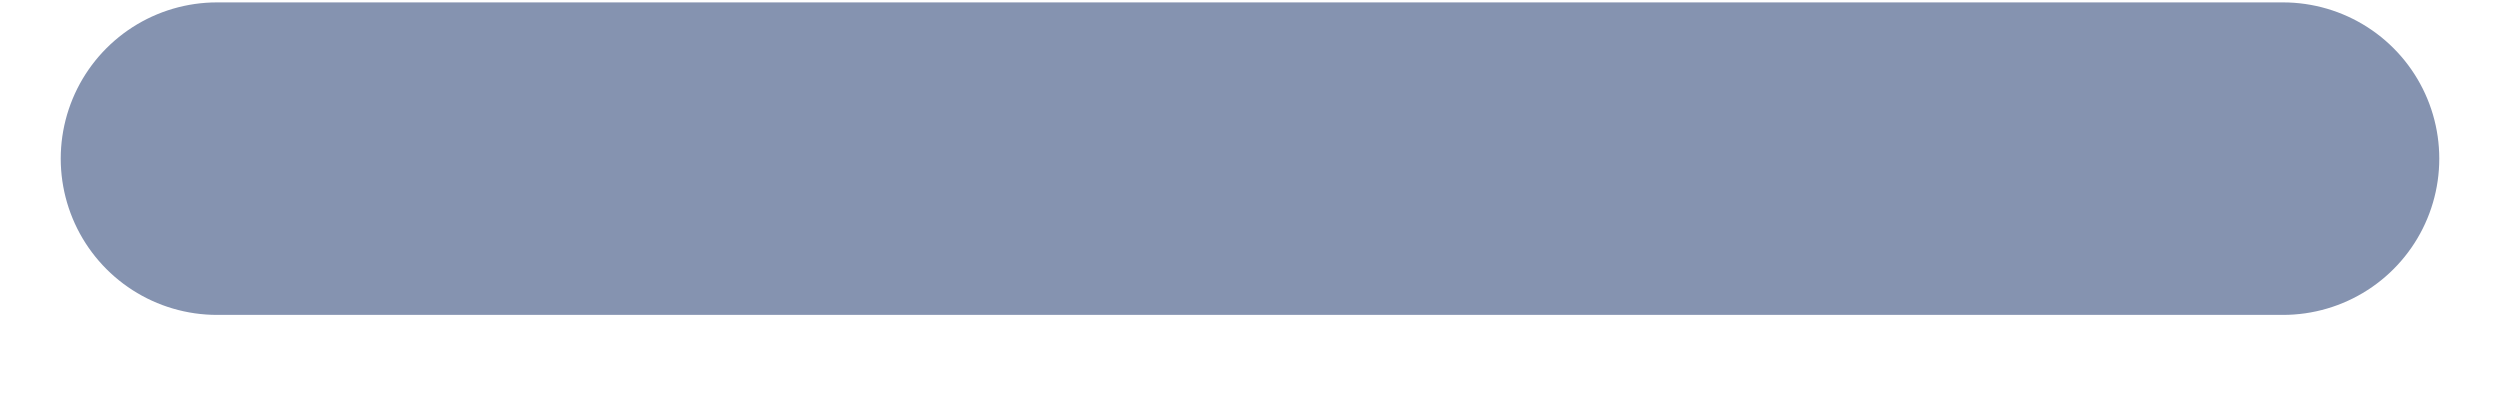
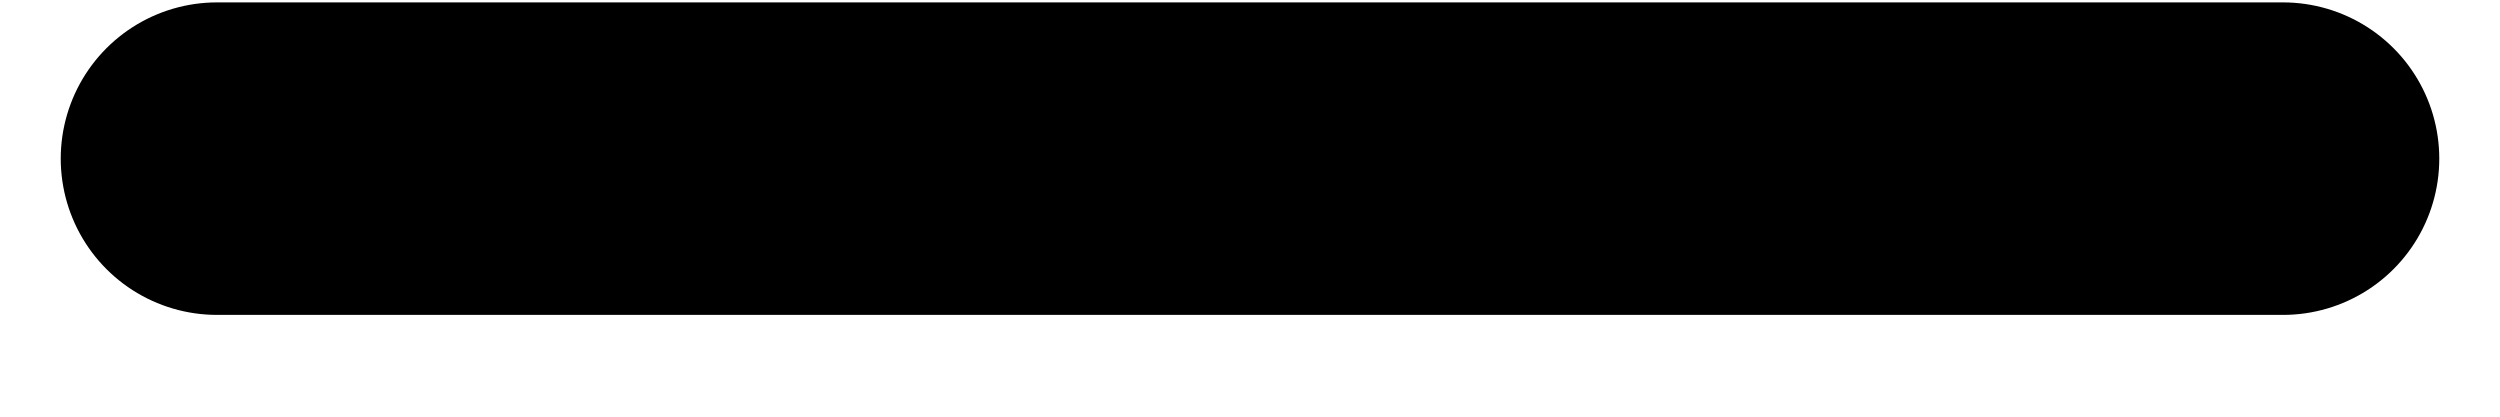
<svg xmlns="http://www.w3.org/2000/svg" width="24" height="4" viewBox="0 0 24 4" fill="currentColor">
-   <path d="M2.083 1.523H21.917" stroke="#8593B0" stroke-width="3" stroke-linecap="round" stroke-linejoin="round" />
+   <path d="M2.083 1.523H21.917" stroke="currentColor" stroke-width="3" stroke-linecap="round" stroke-linejoin="round" />
</svg>
